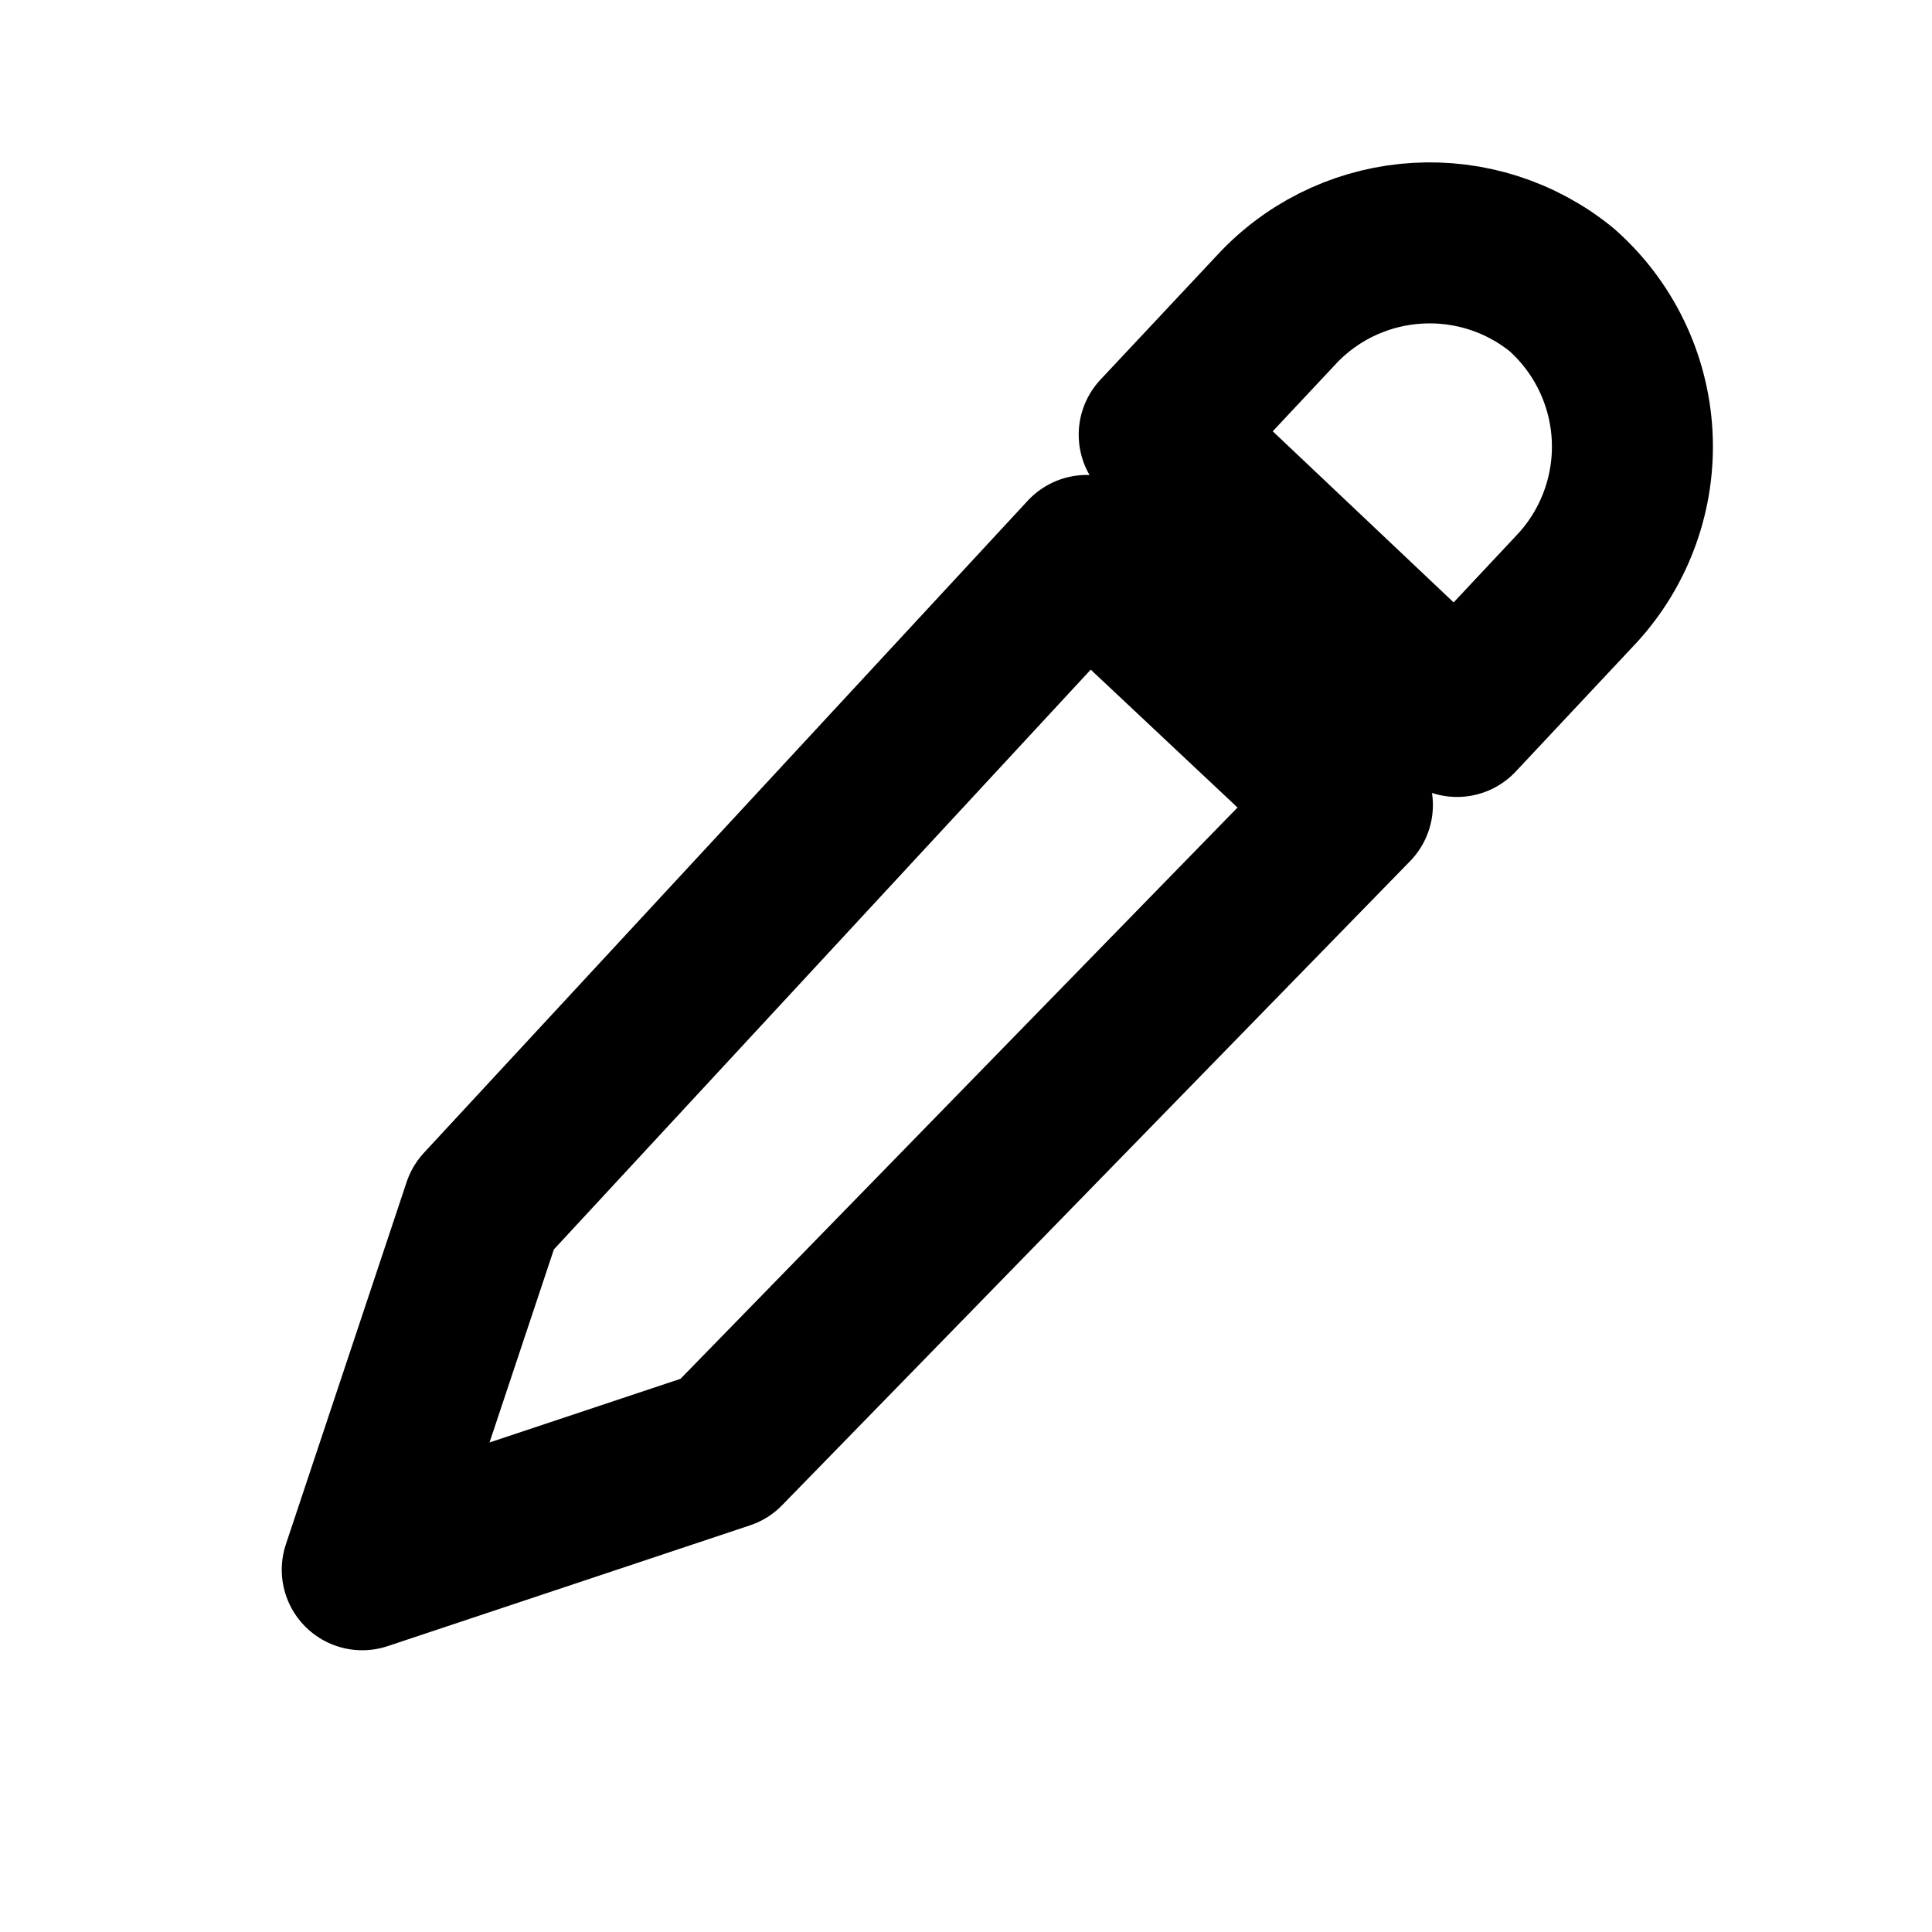
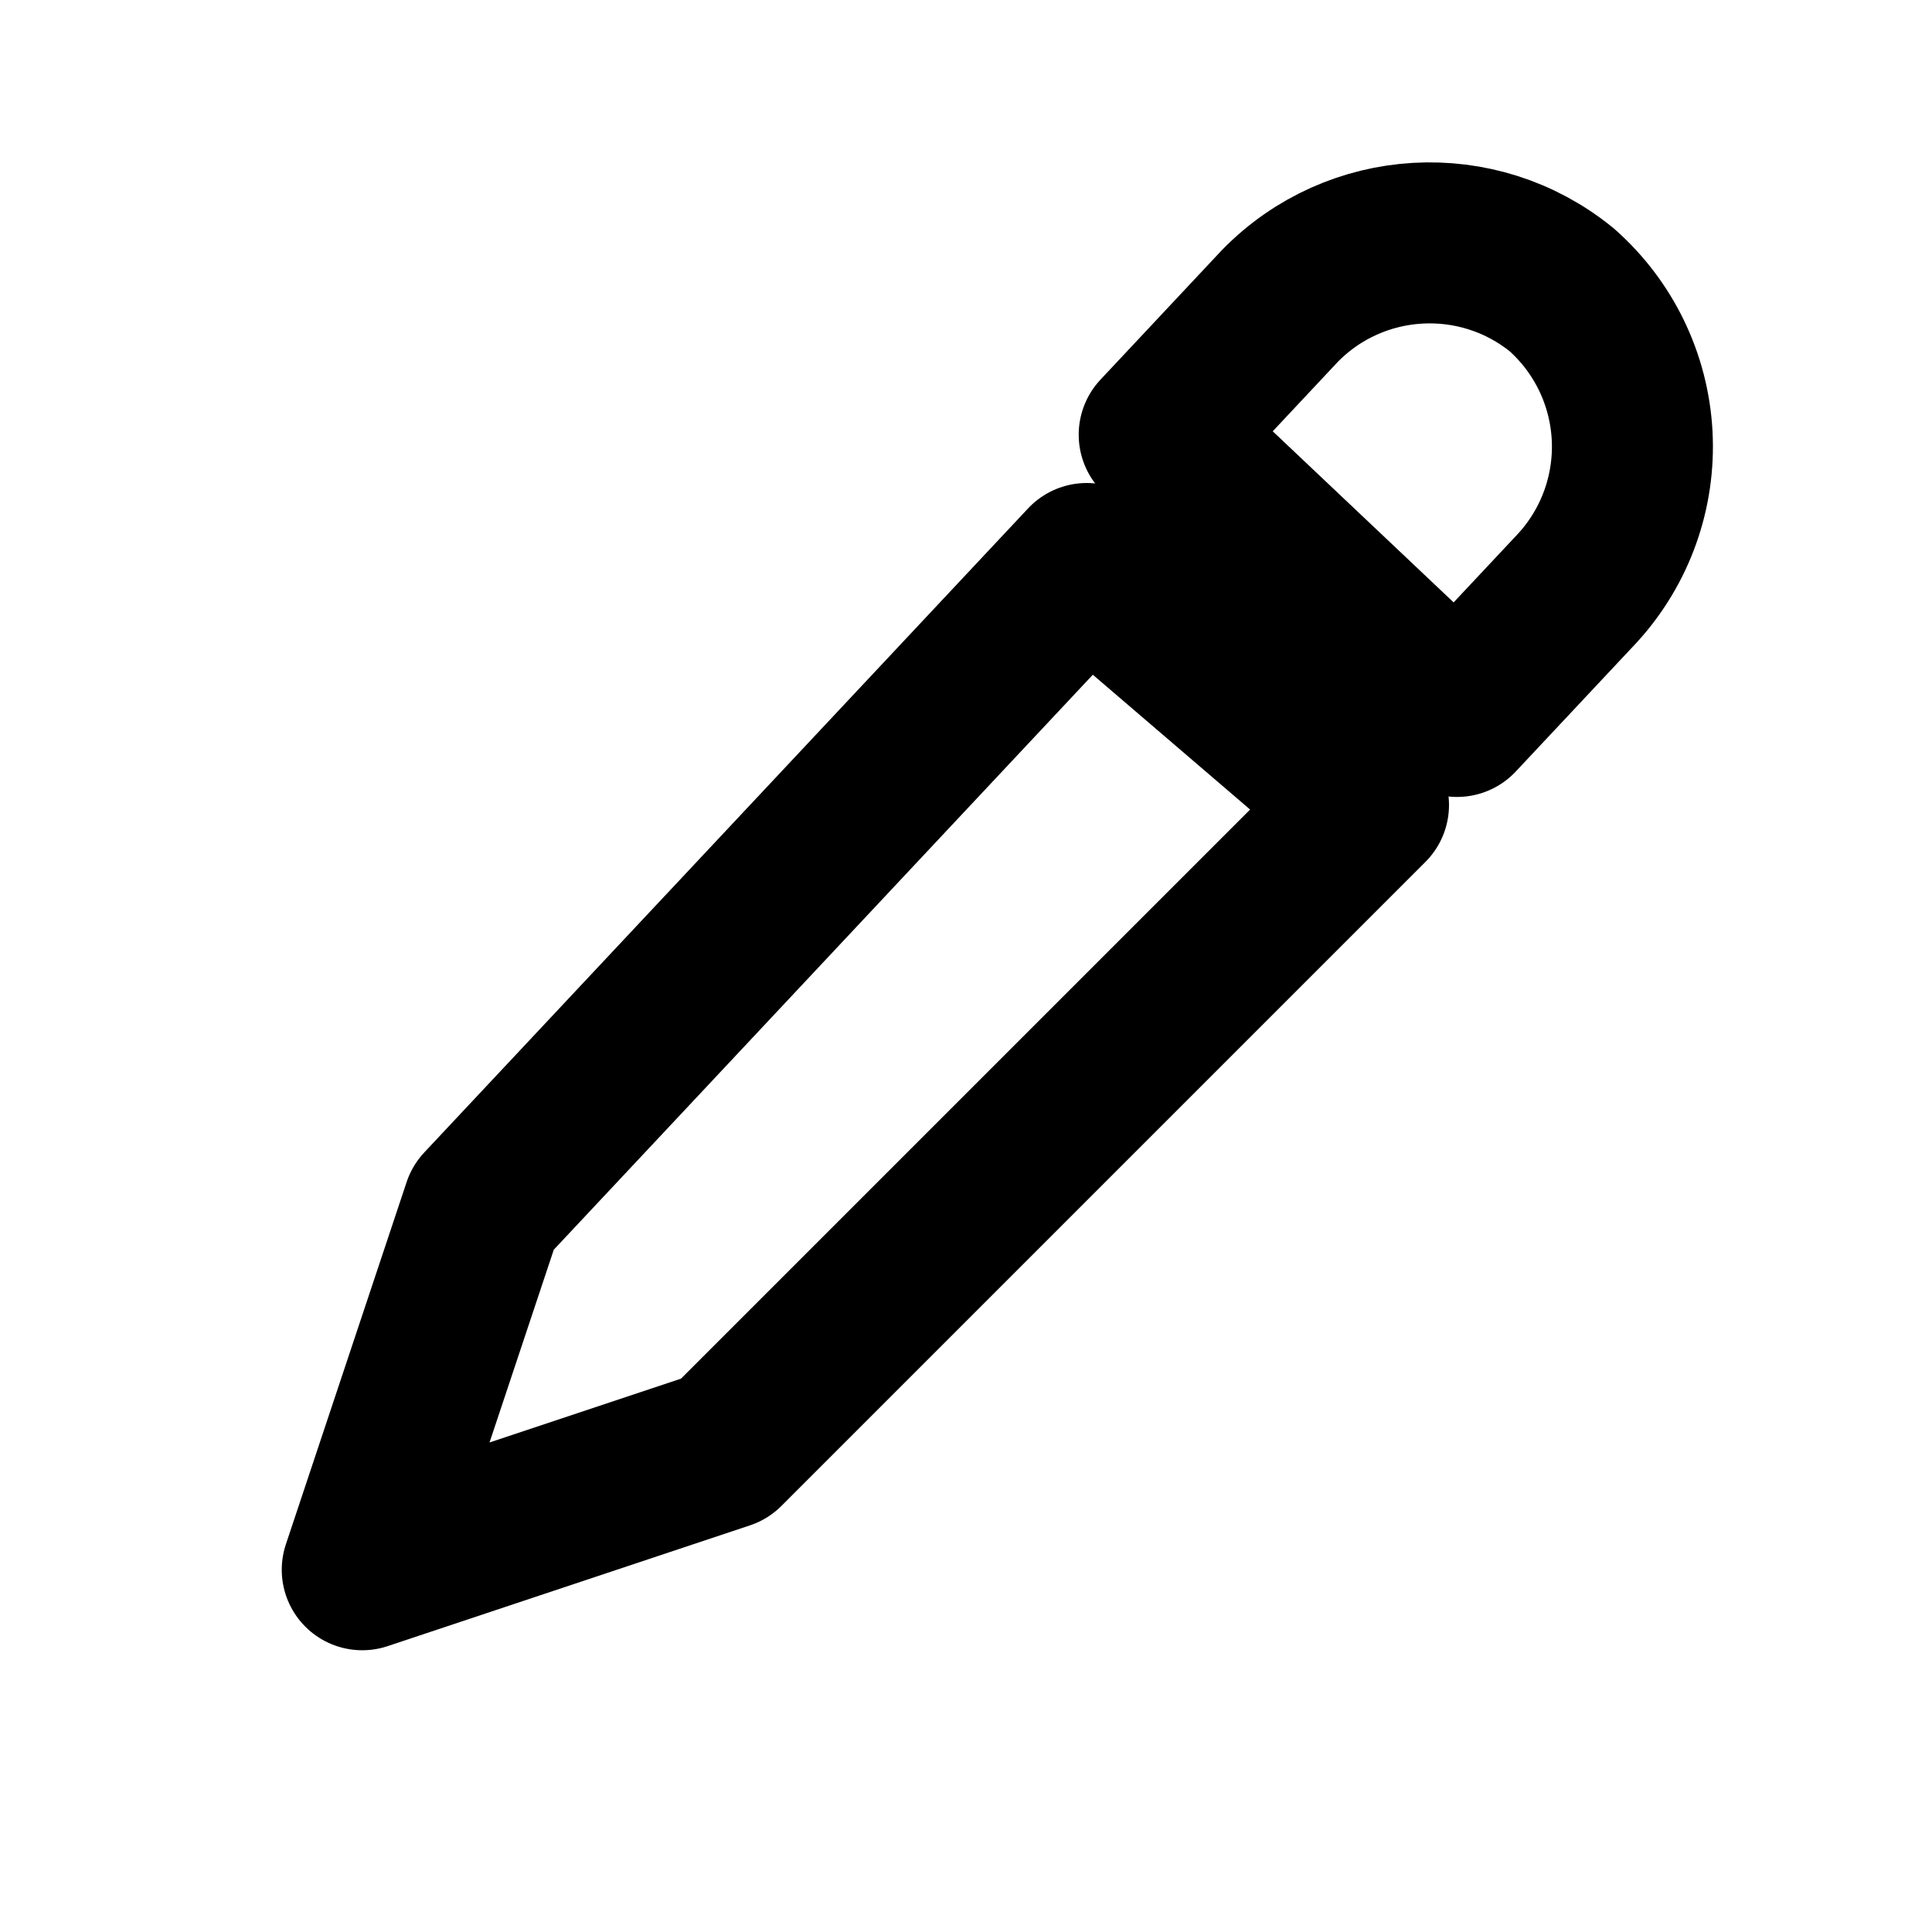
<svg xmlns="http://www.w3.org/2000/svg" viewBox="0 0 24 24" fill="none" stroke="currentColor" stroke-width="2" stroke-linecap="round" stroke-linejoin="round">
  <path d="M19.4 3.6a2.6 2.6 0 0 1 .2 3.7l-1.5 1.6-3.7-3.5 1.5-1.6a2.6 2.6 0 0 1 3.5-.2z" />
-   <path d="M13.5 6.9 16.8 10 9 18l-4.5 1.5L6 15z" />
+   <path d="M13.5 7 17 10 9 18l-4.5 1.5L6 15z" />
</svg>
